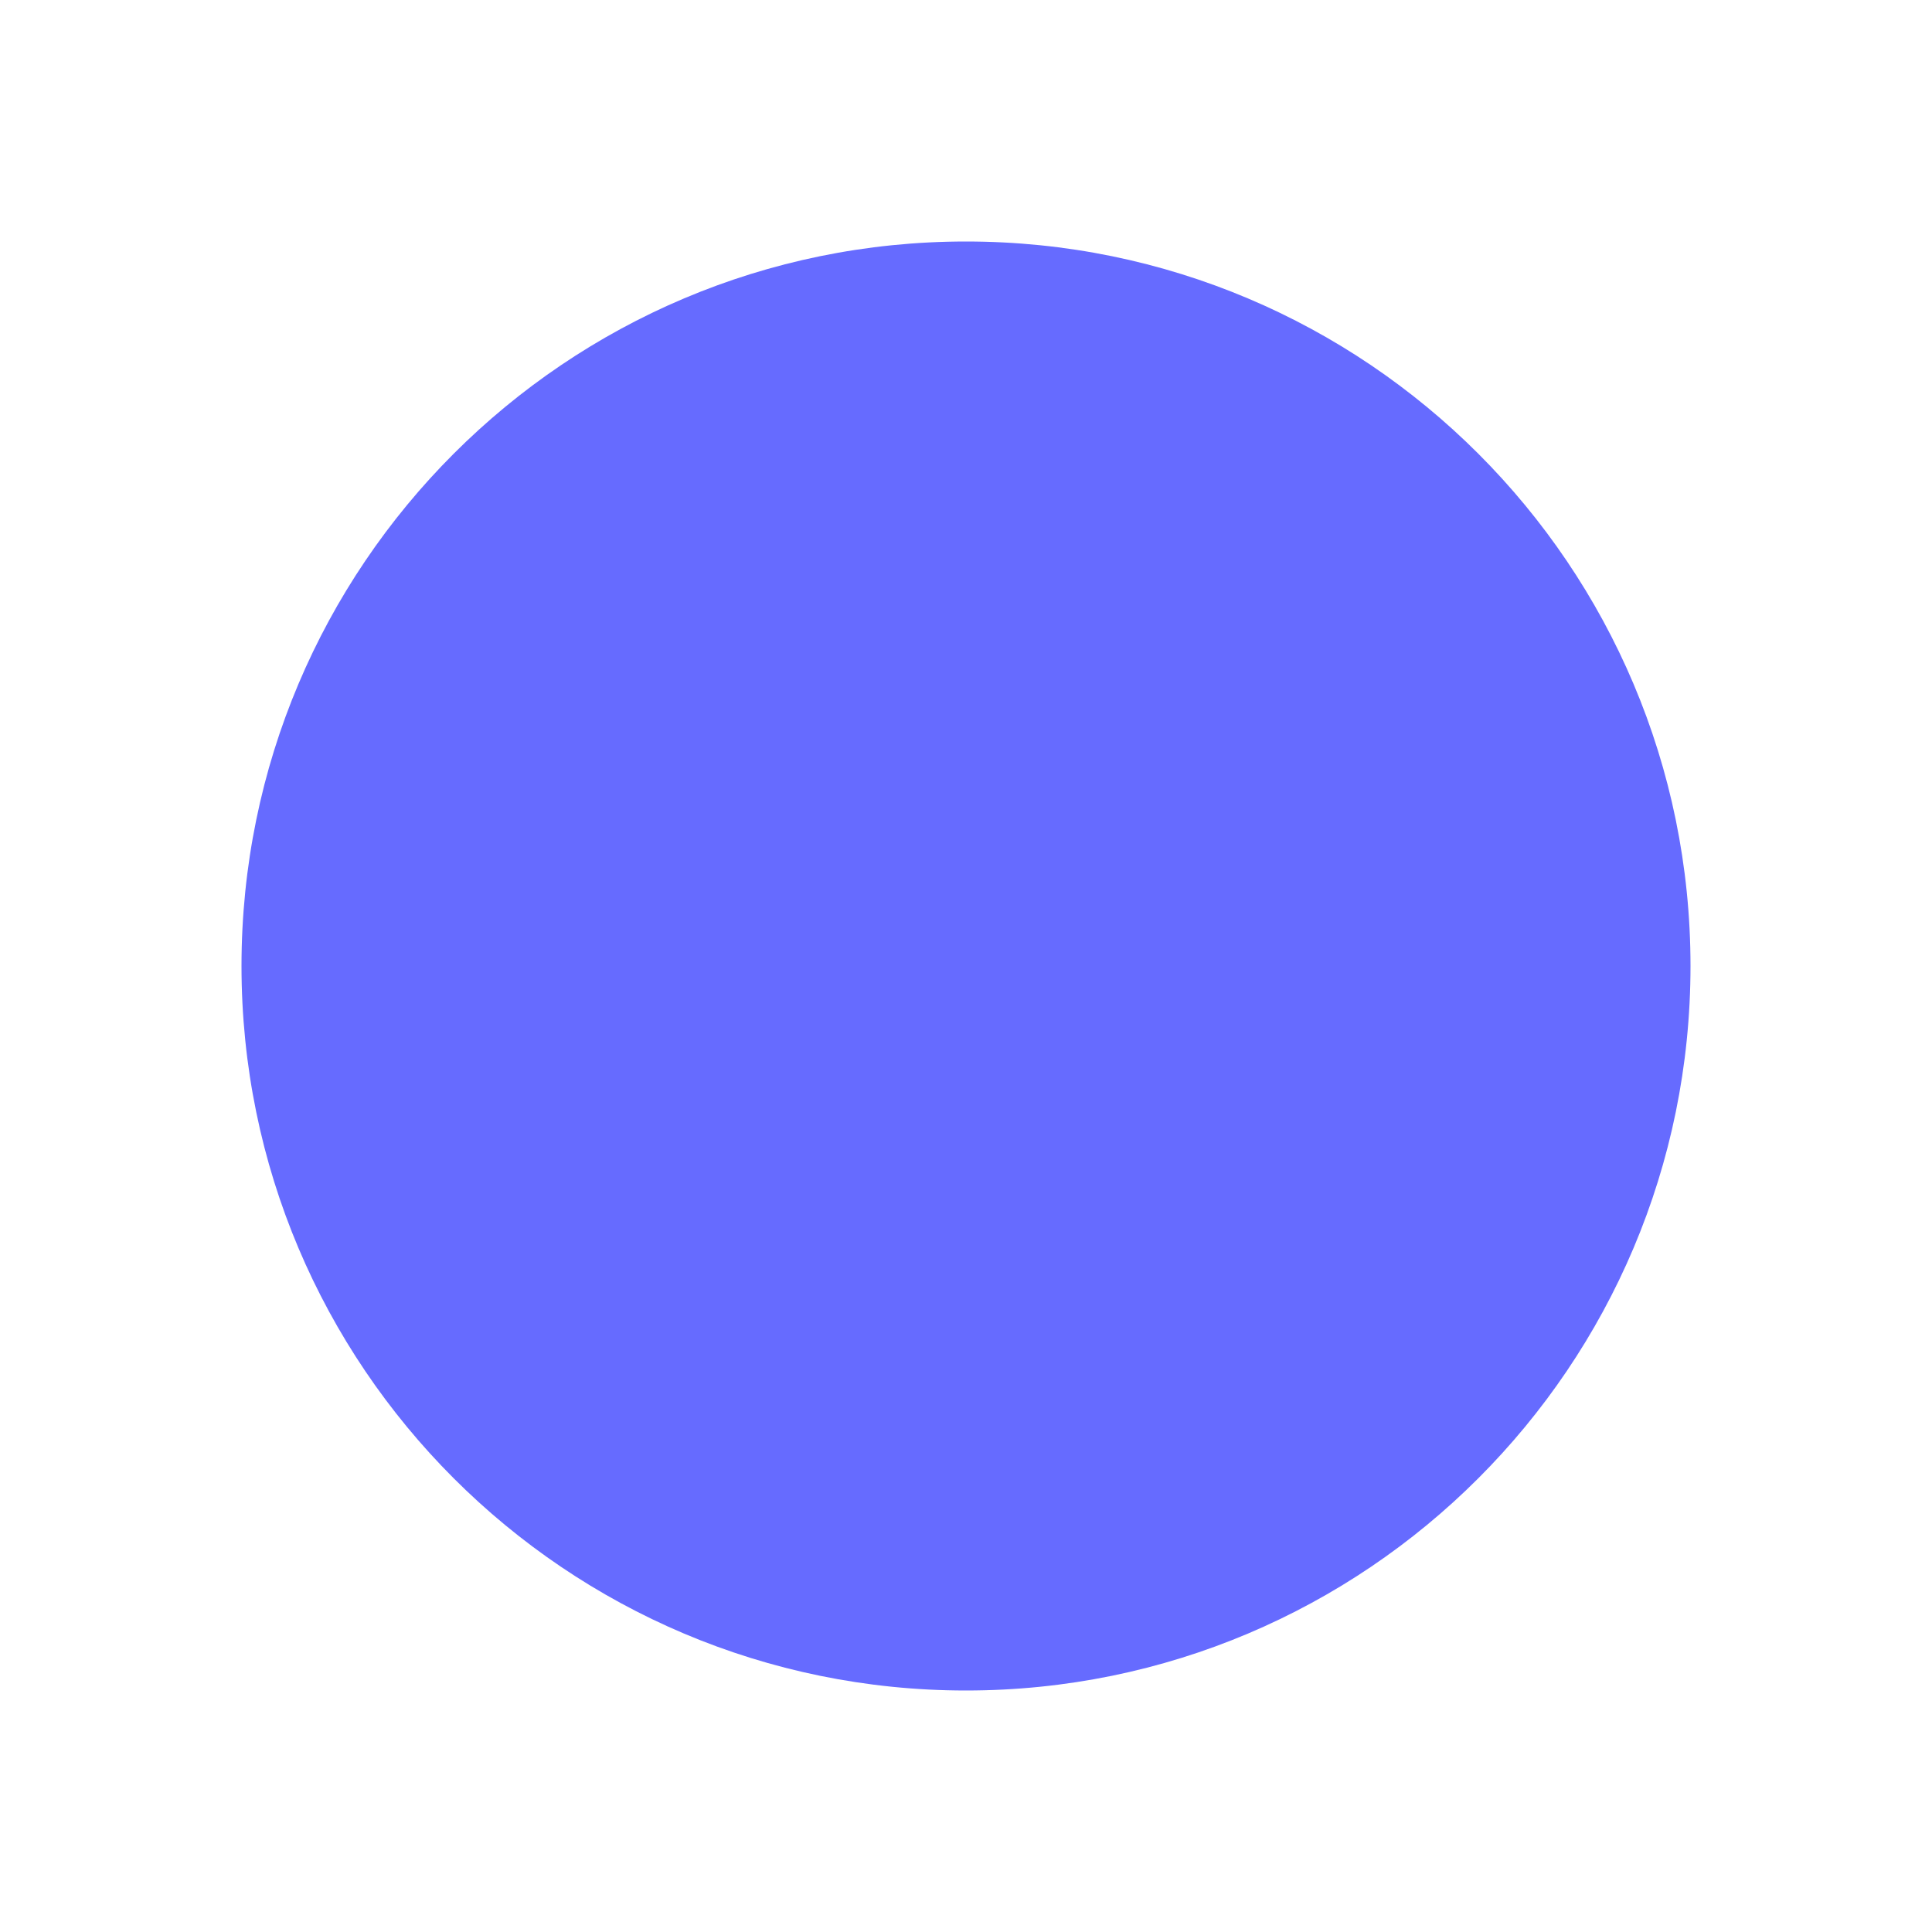
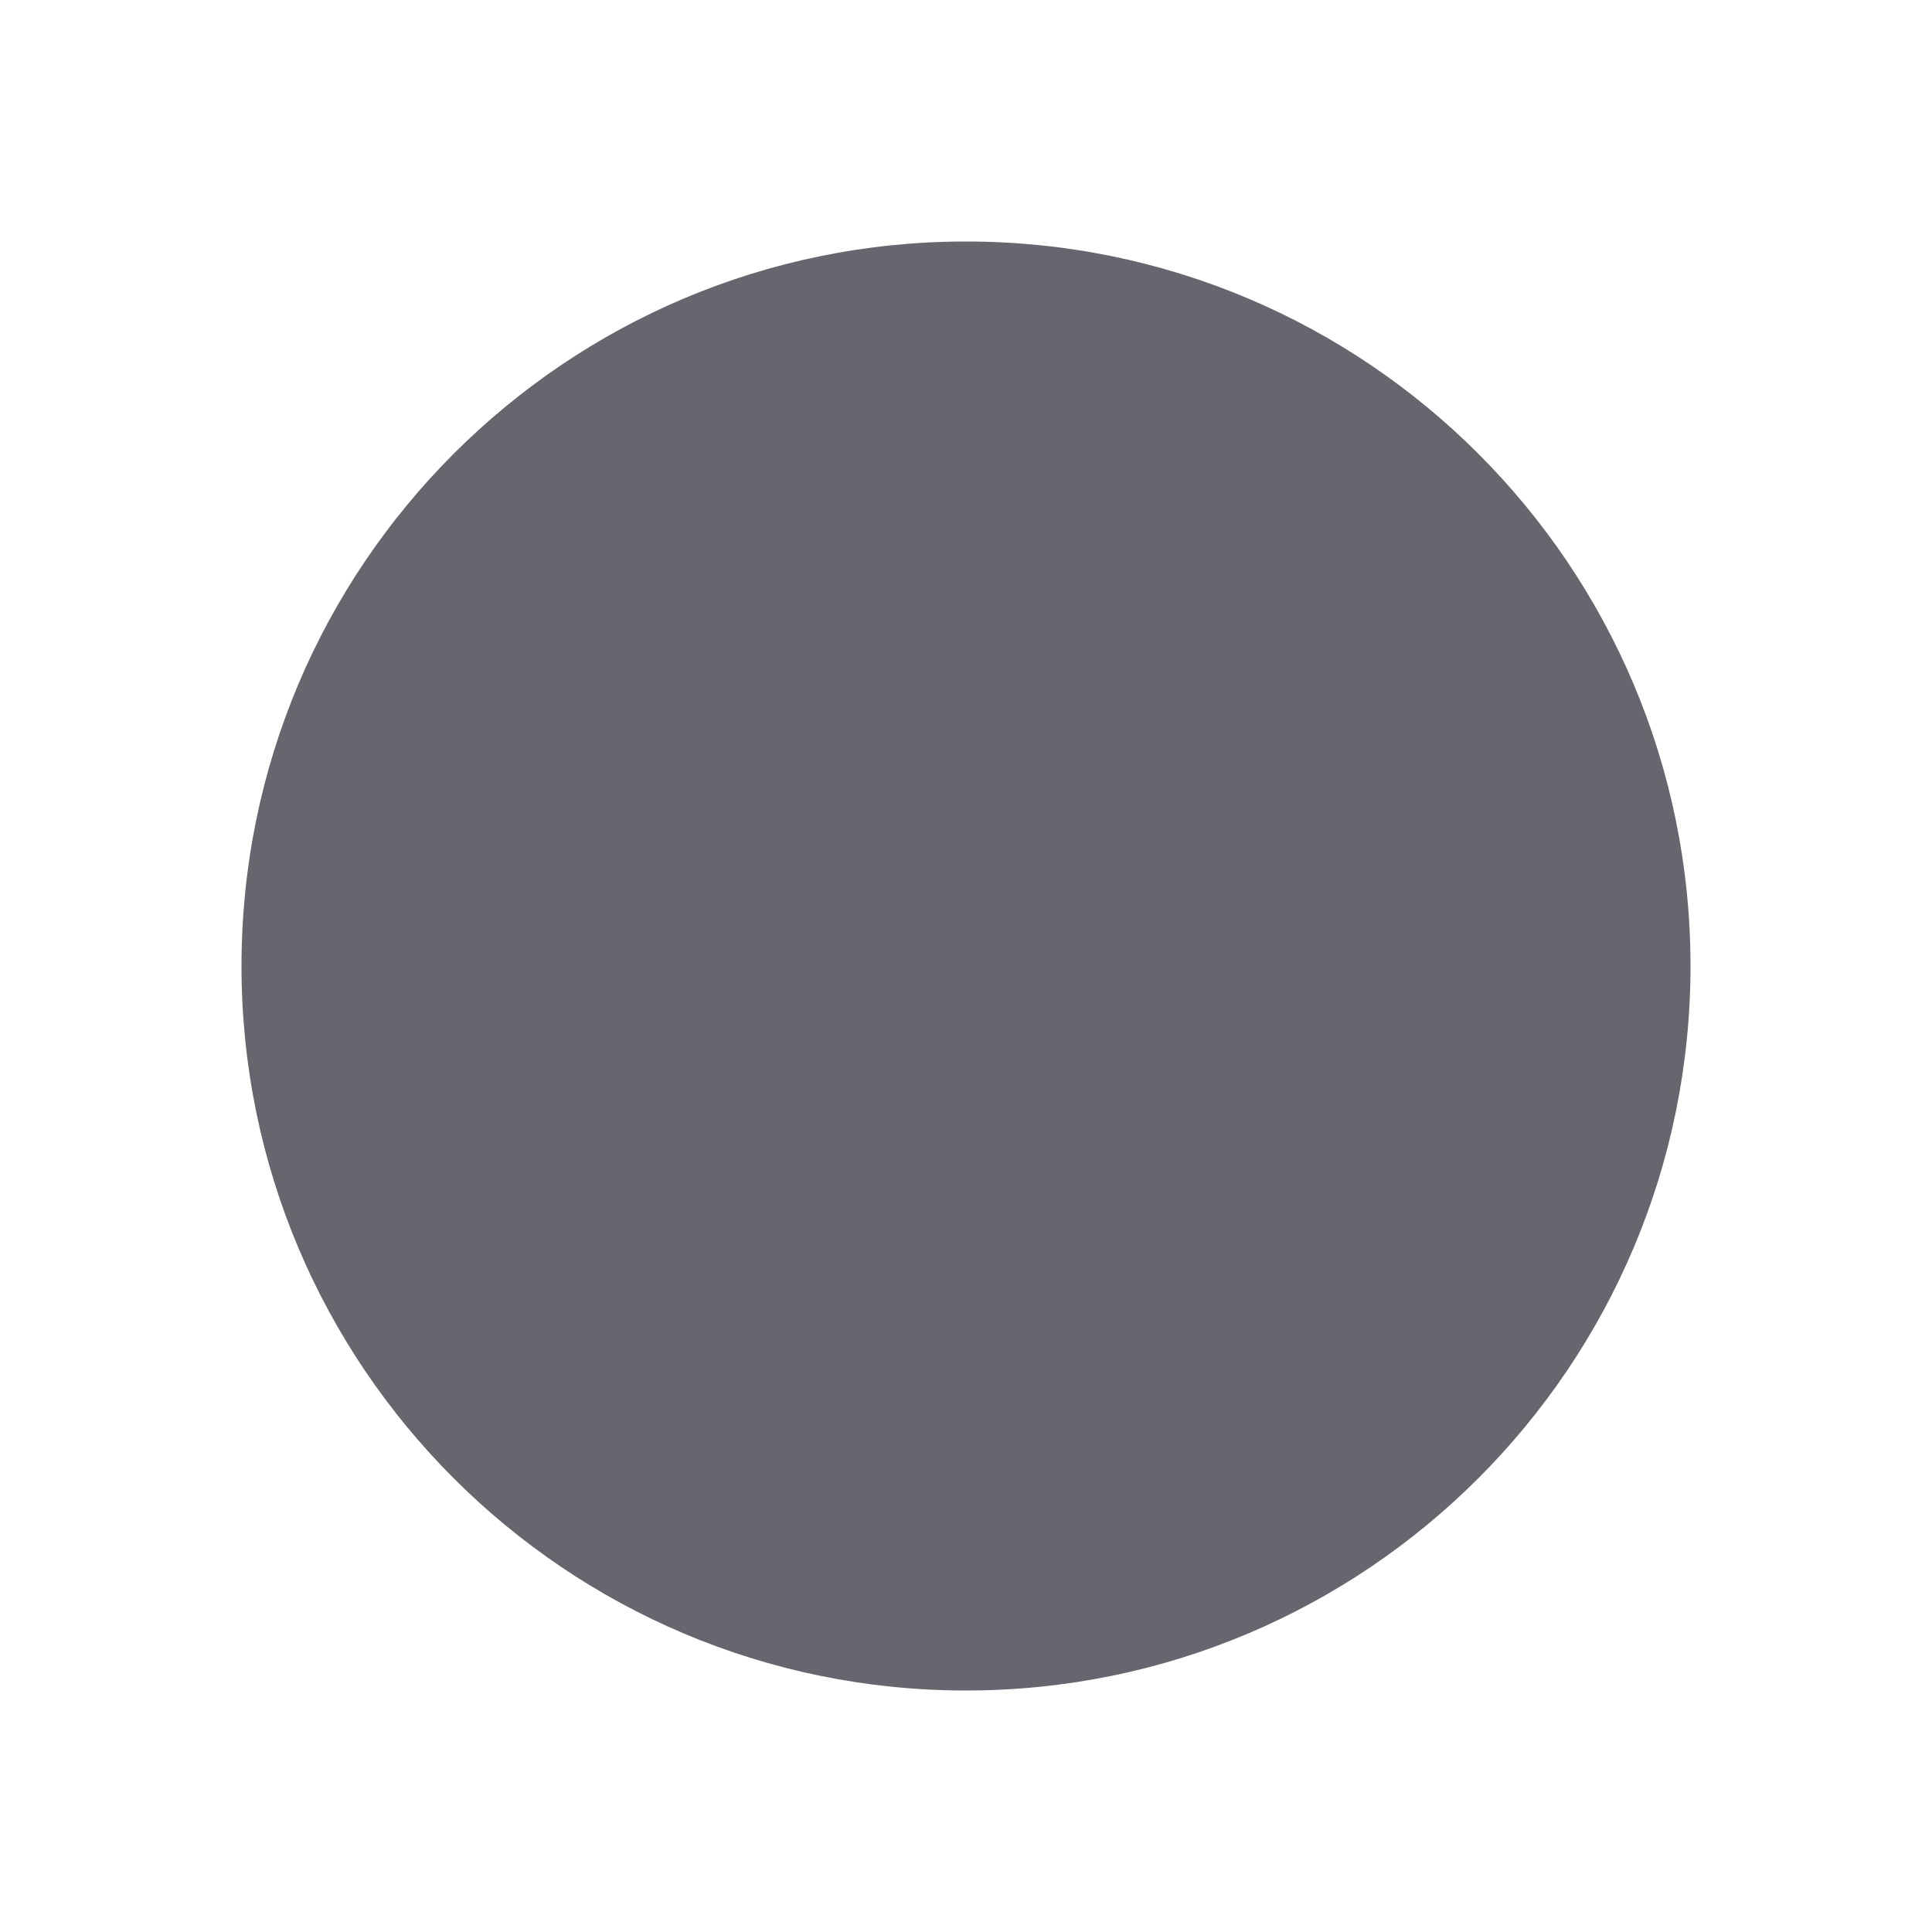
<svg xmlns="http://www.w3.org/2000/svg" width="16" height="16" viewBox="0 0 16 16" fill="none">
  <circle cx="8" cy="8" r="6" />
  <style>
-     circle { fill: #666BFF; }
+     circle { fill: #66666f; }
    @media (prefers-color-scheme: dark) {
-      circle { fill: #8589ff; }
+      circle { fill: #e6e6fa; }
    }
  </style>
</svg>
